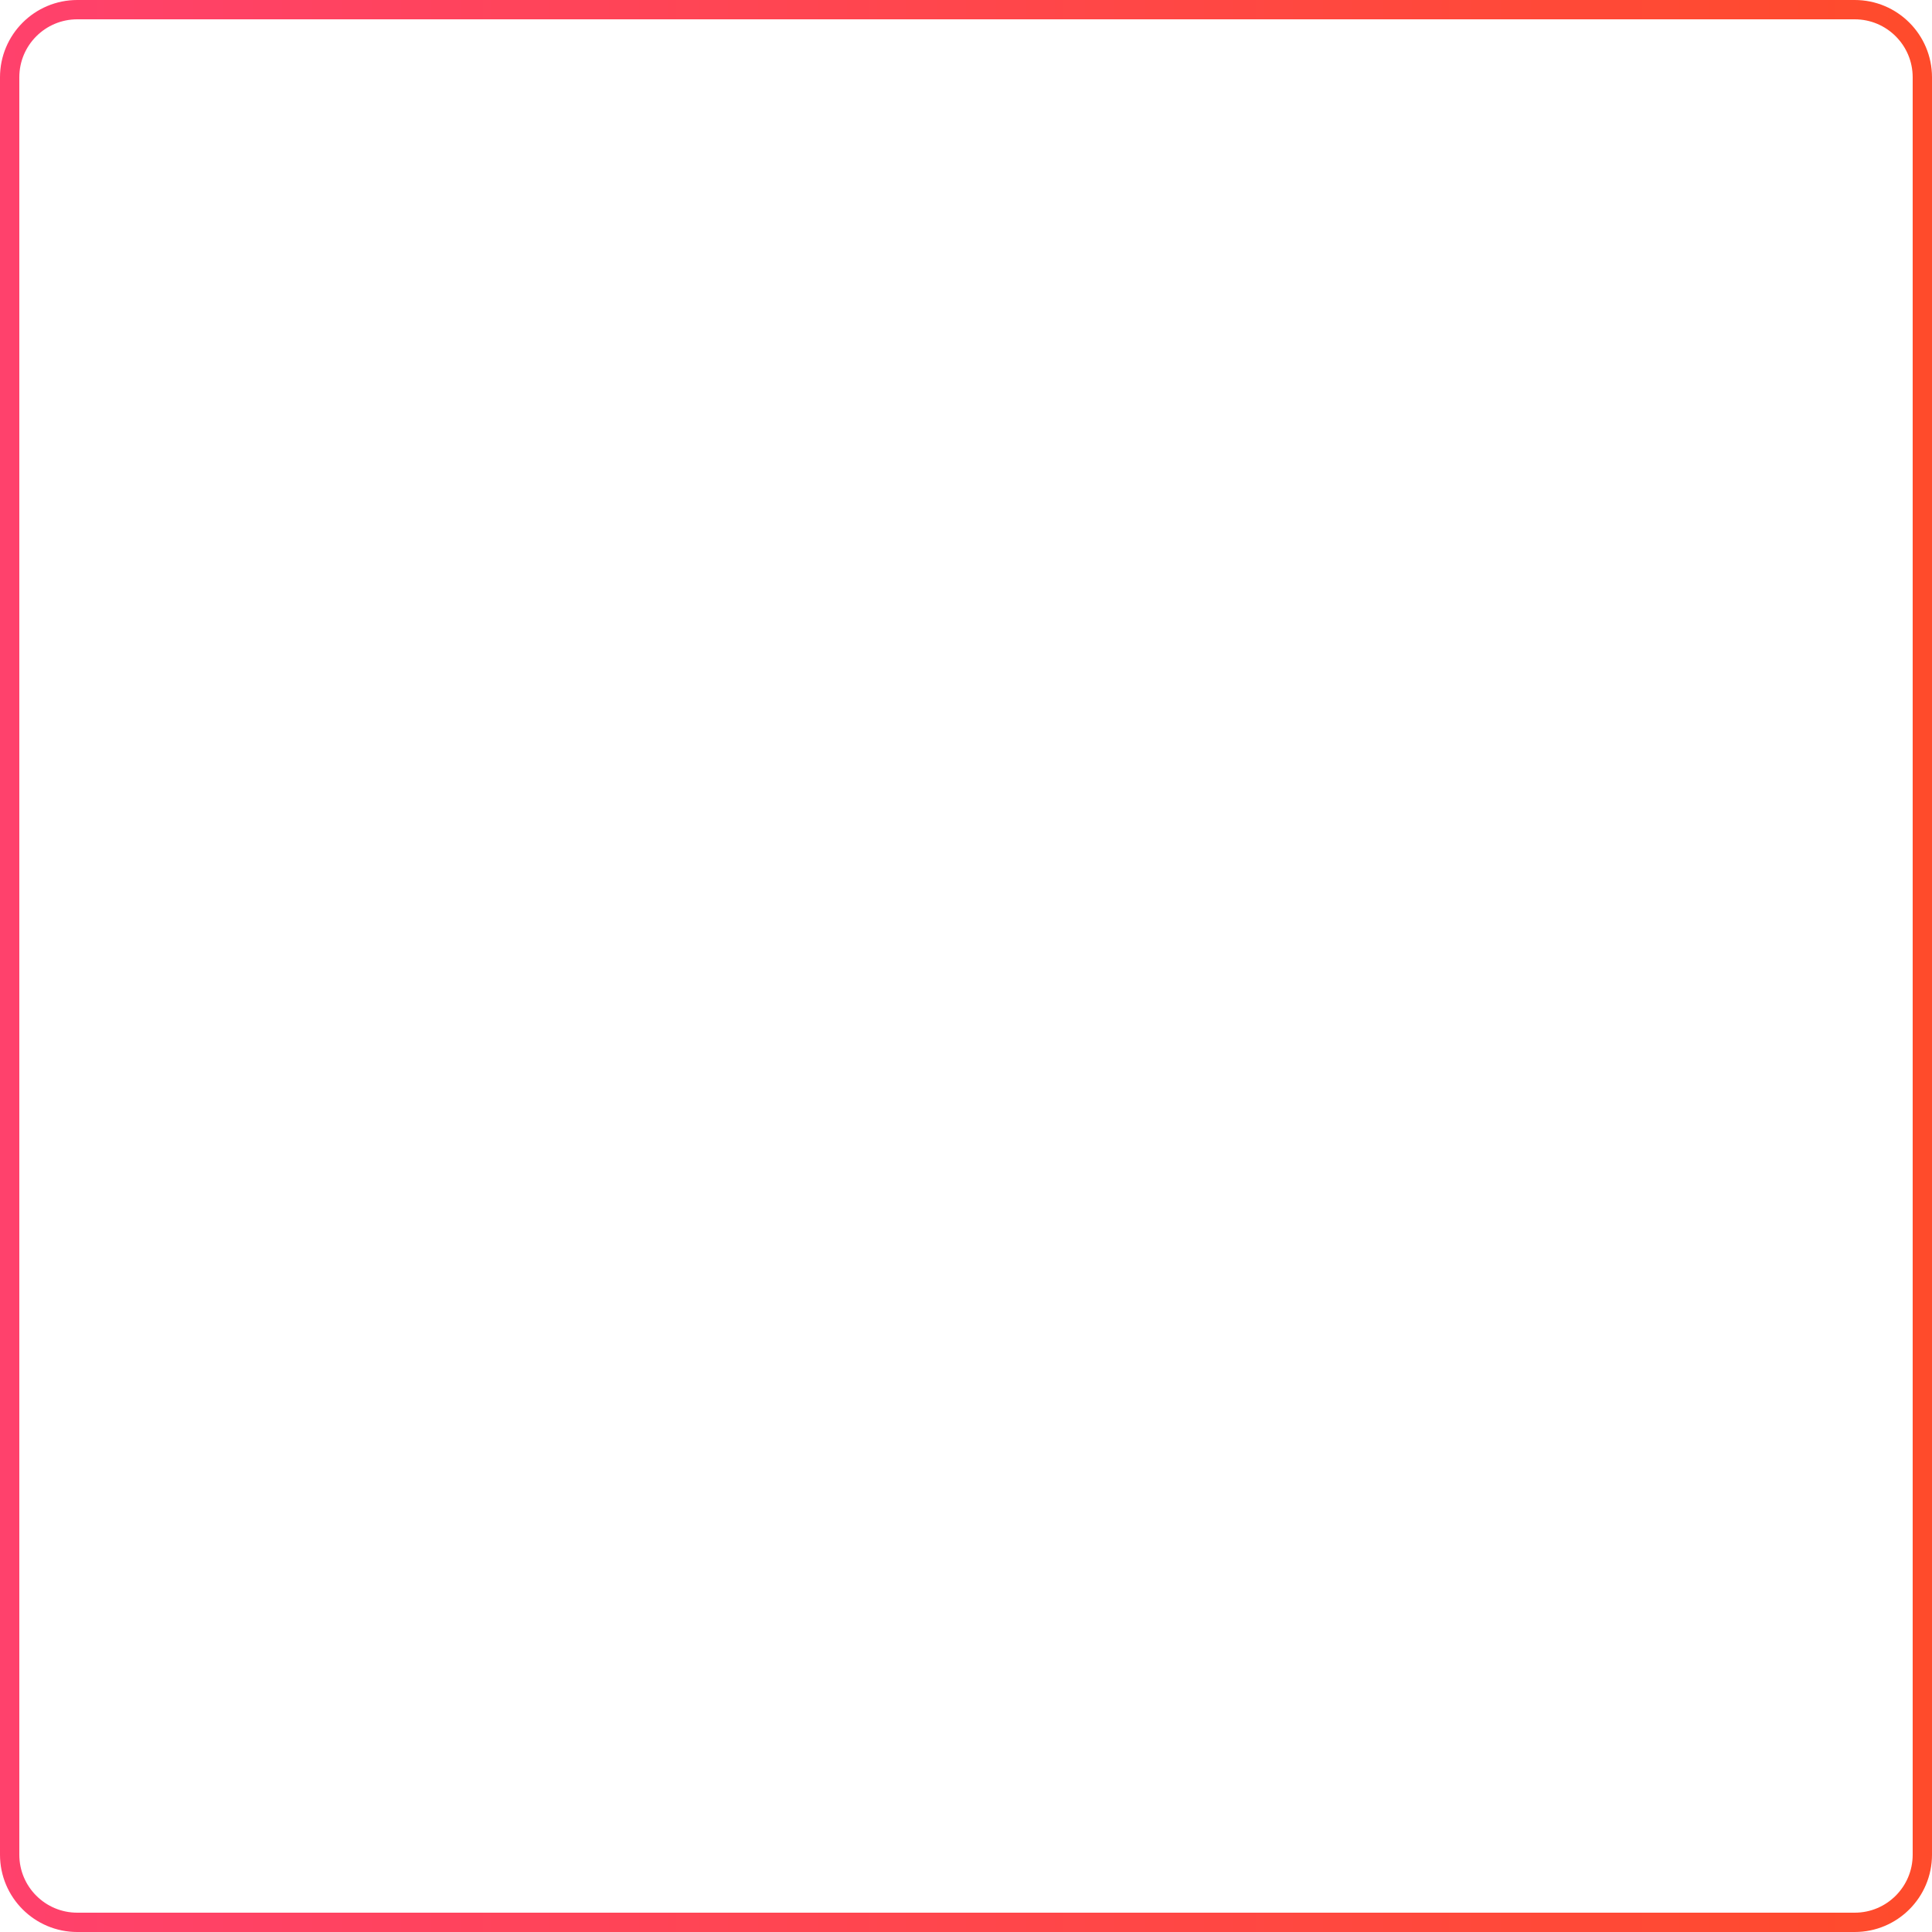
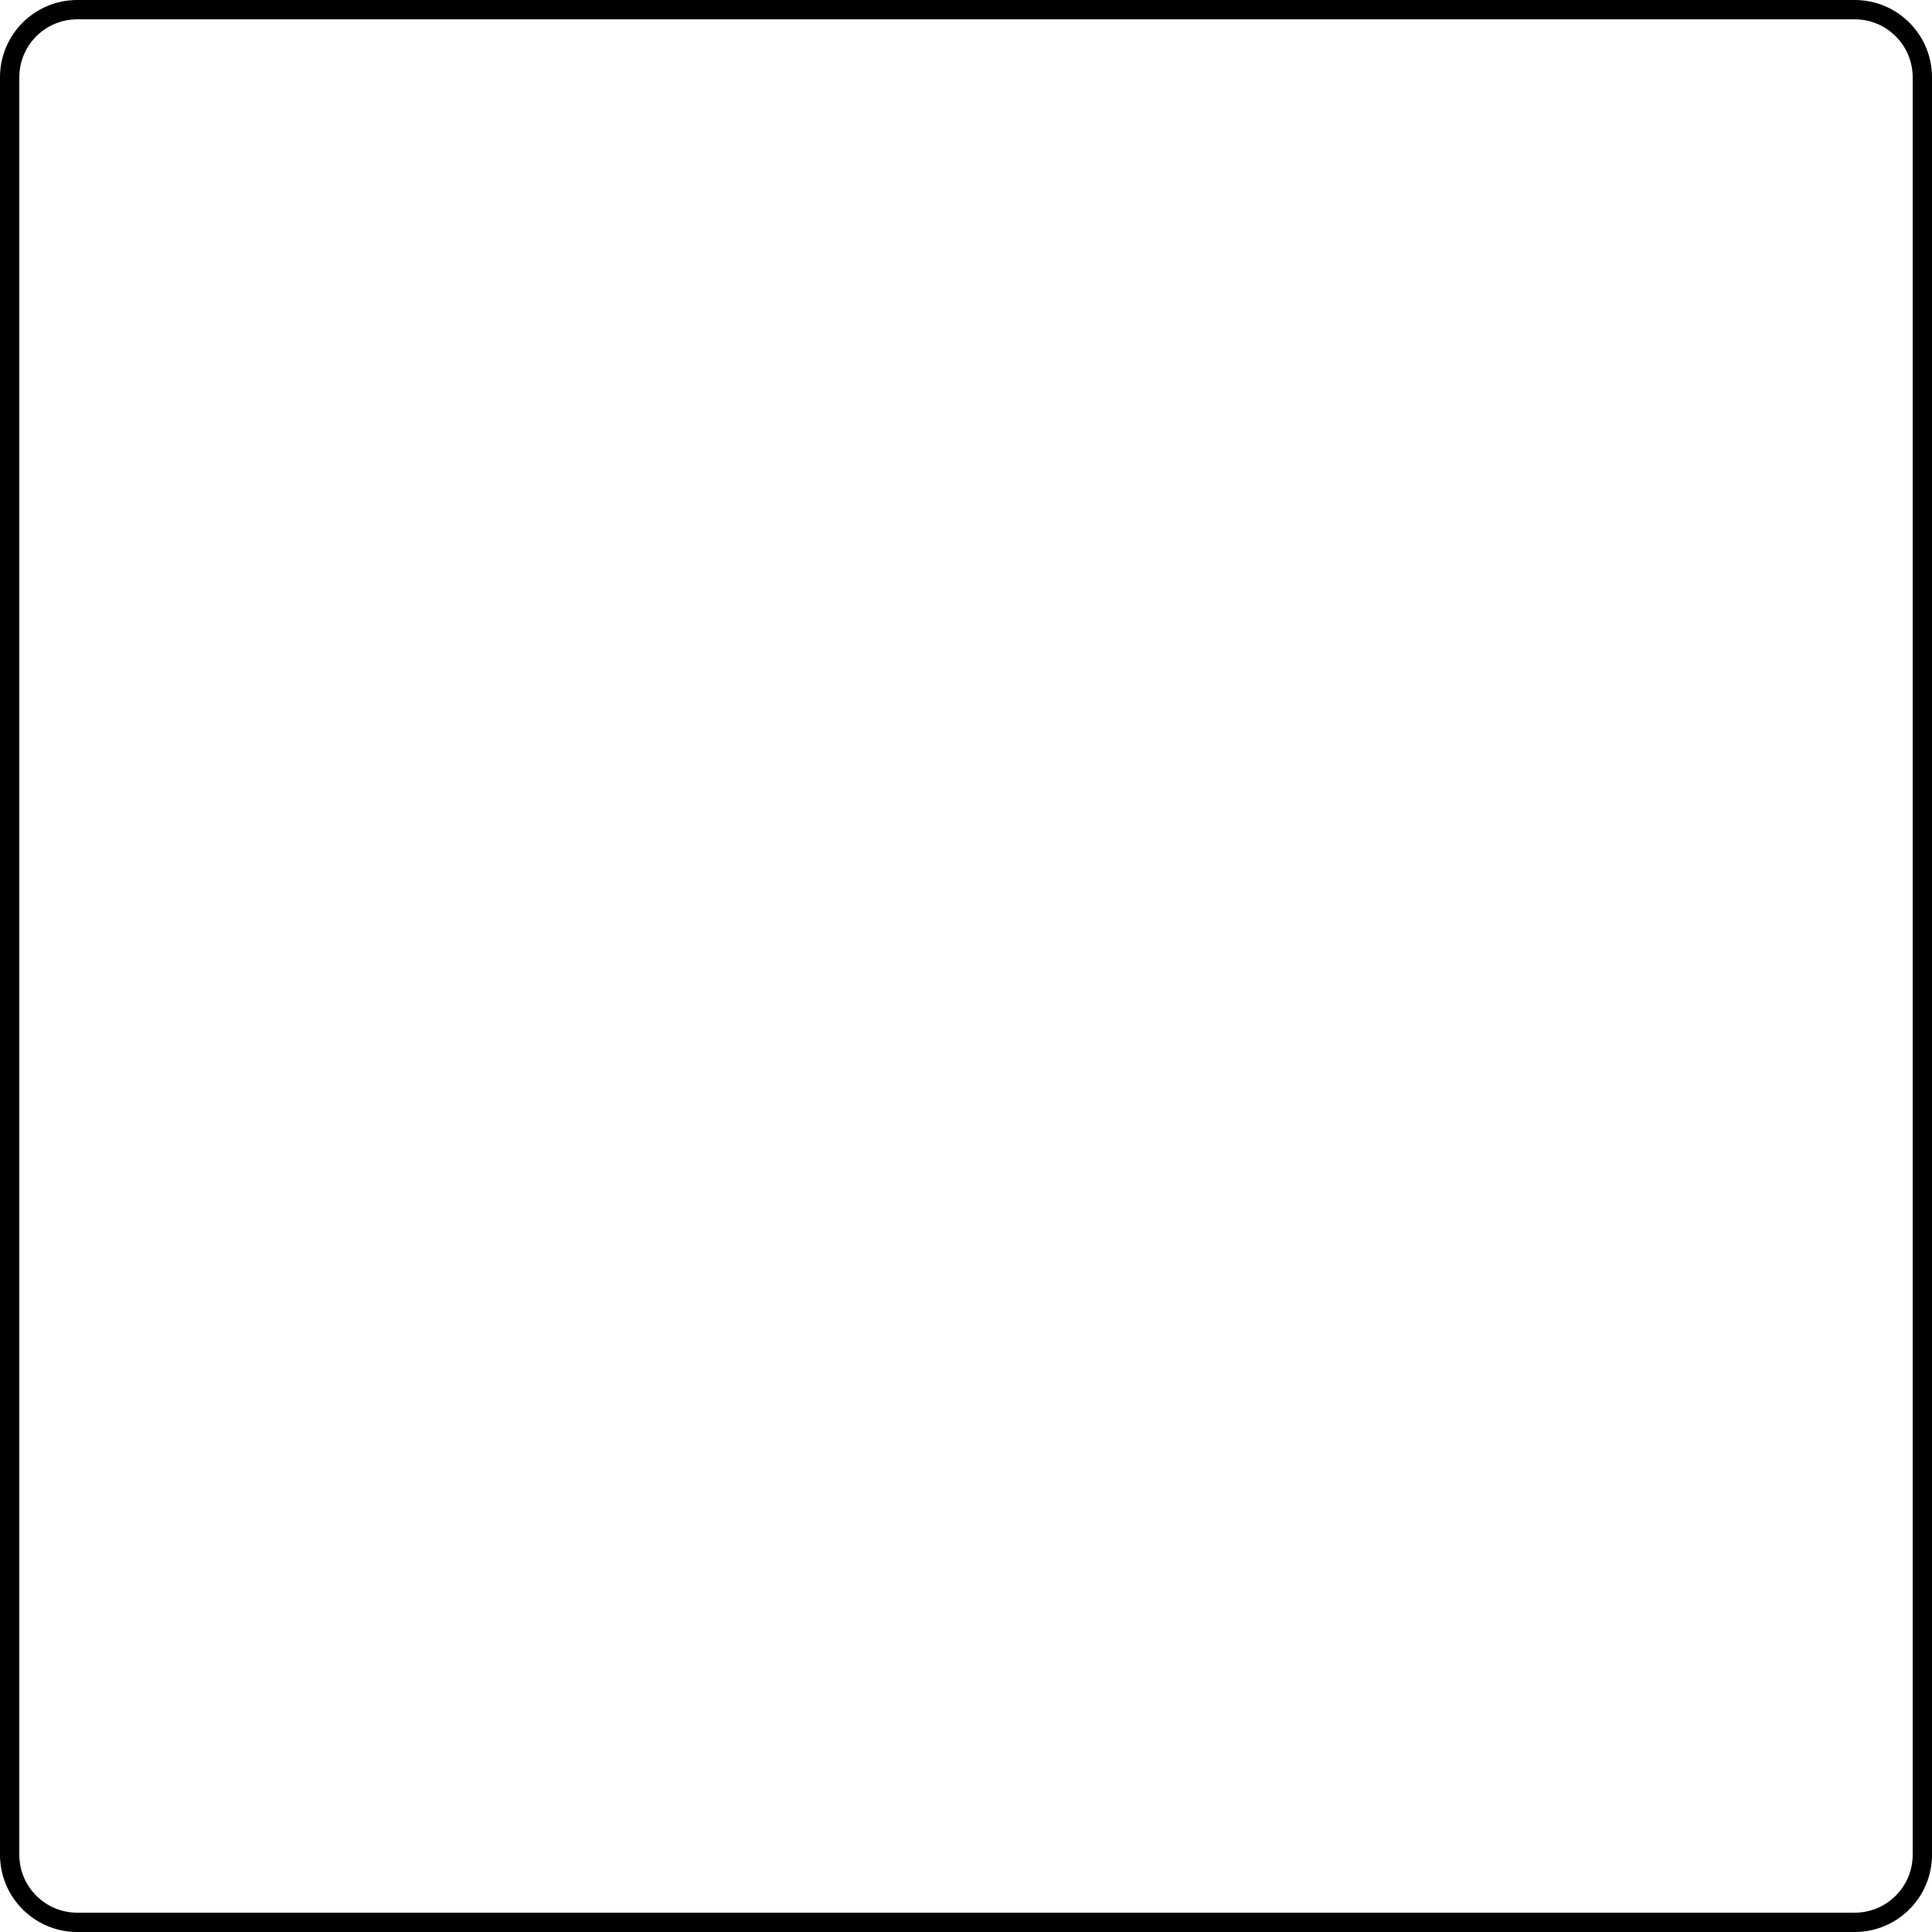
<svg xmlns="http://www.w3.org/2000/svg" width="100" height="100" viewBox="0 0 100 100" fill="none">
  <rect x="0.5" y="0.5" width="99" height="99" rx="3.5" stroke="url(#paint0_linear_131_1744)" />
  <defs>
    <linearGradient id="paint0_linear_131_1744" x1="0" y1="50" x2="100" y2="50" gradientUnits="userSpaceOnUse">
-       <stop stop-color="#FF416C" />
-       <stop offset="1" stop-color="#FF4B2B" />
+       <stop stopColor="#FF416C" />
+       <stop offset="1" stopColor="#FF4B2B" />
    </linearGradient>
  </defs>
</svg>
